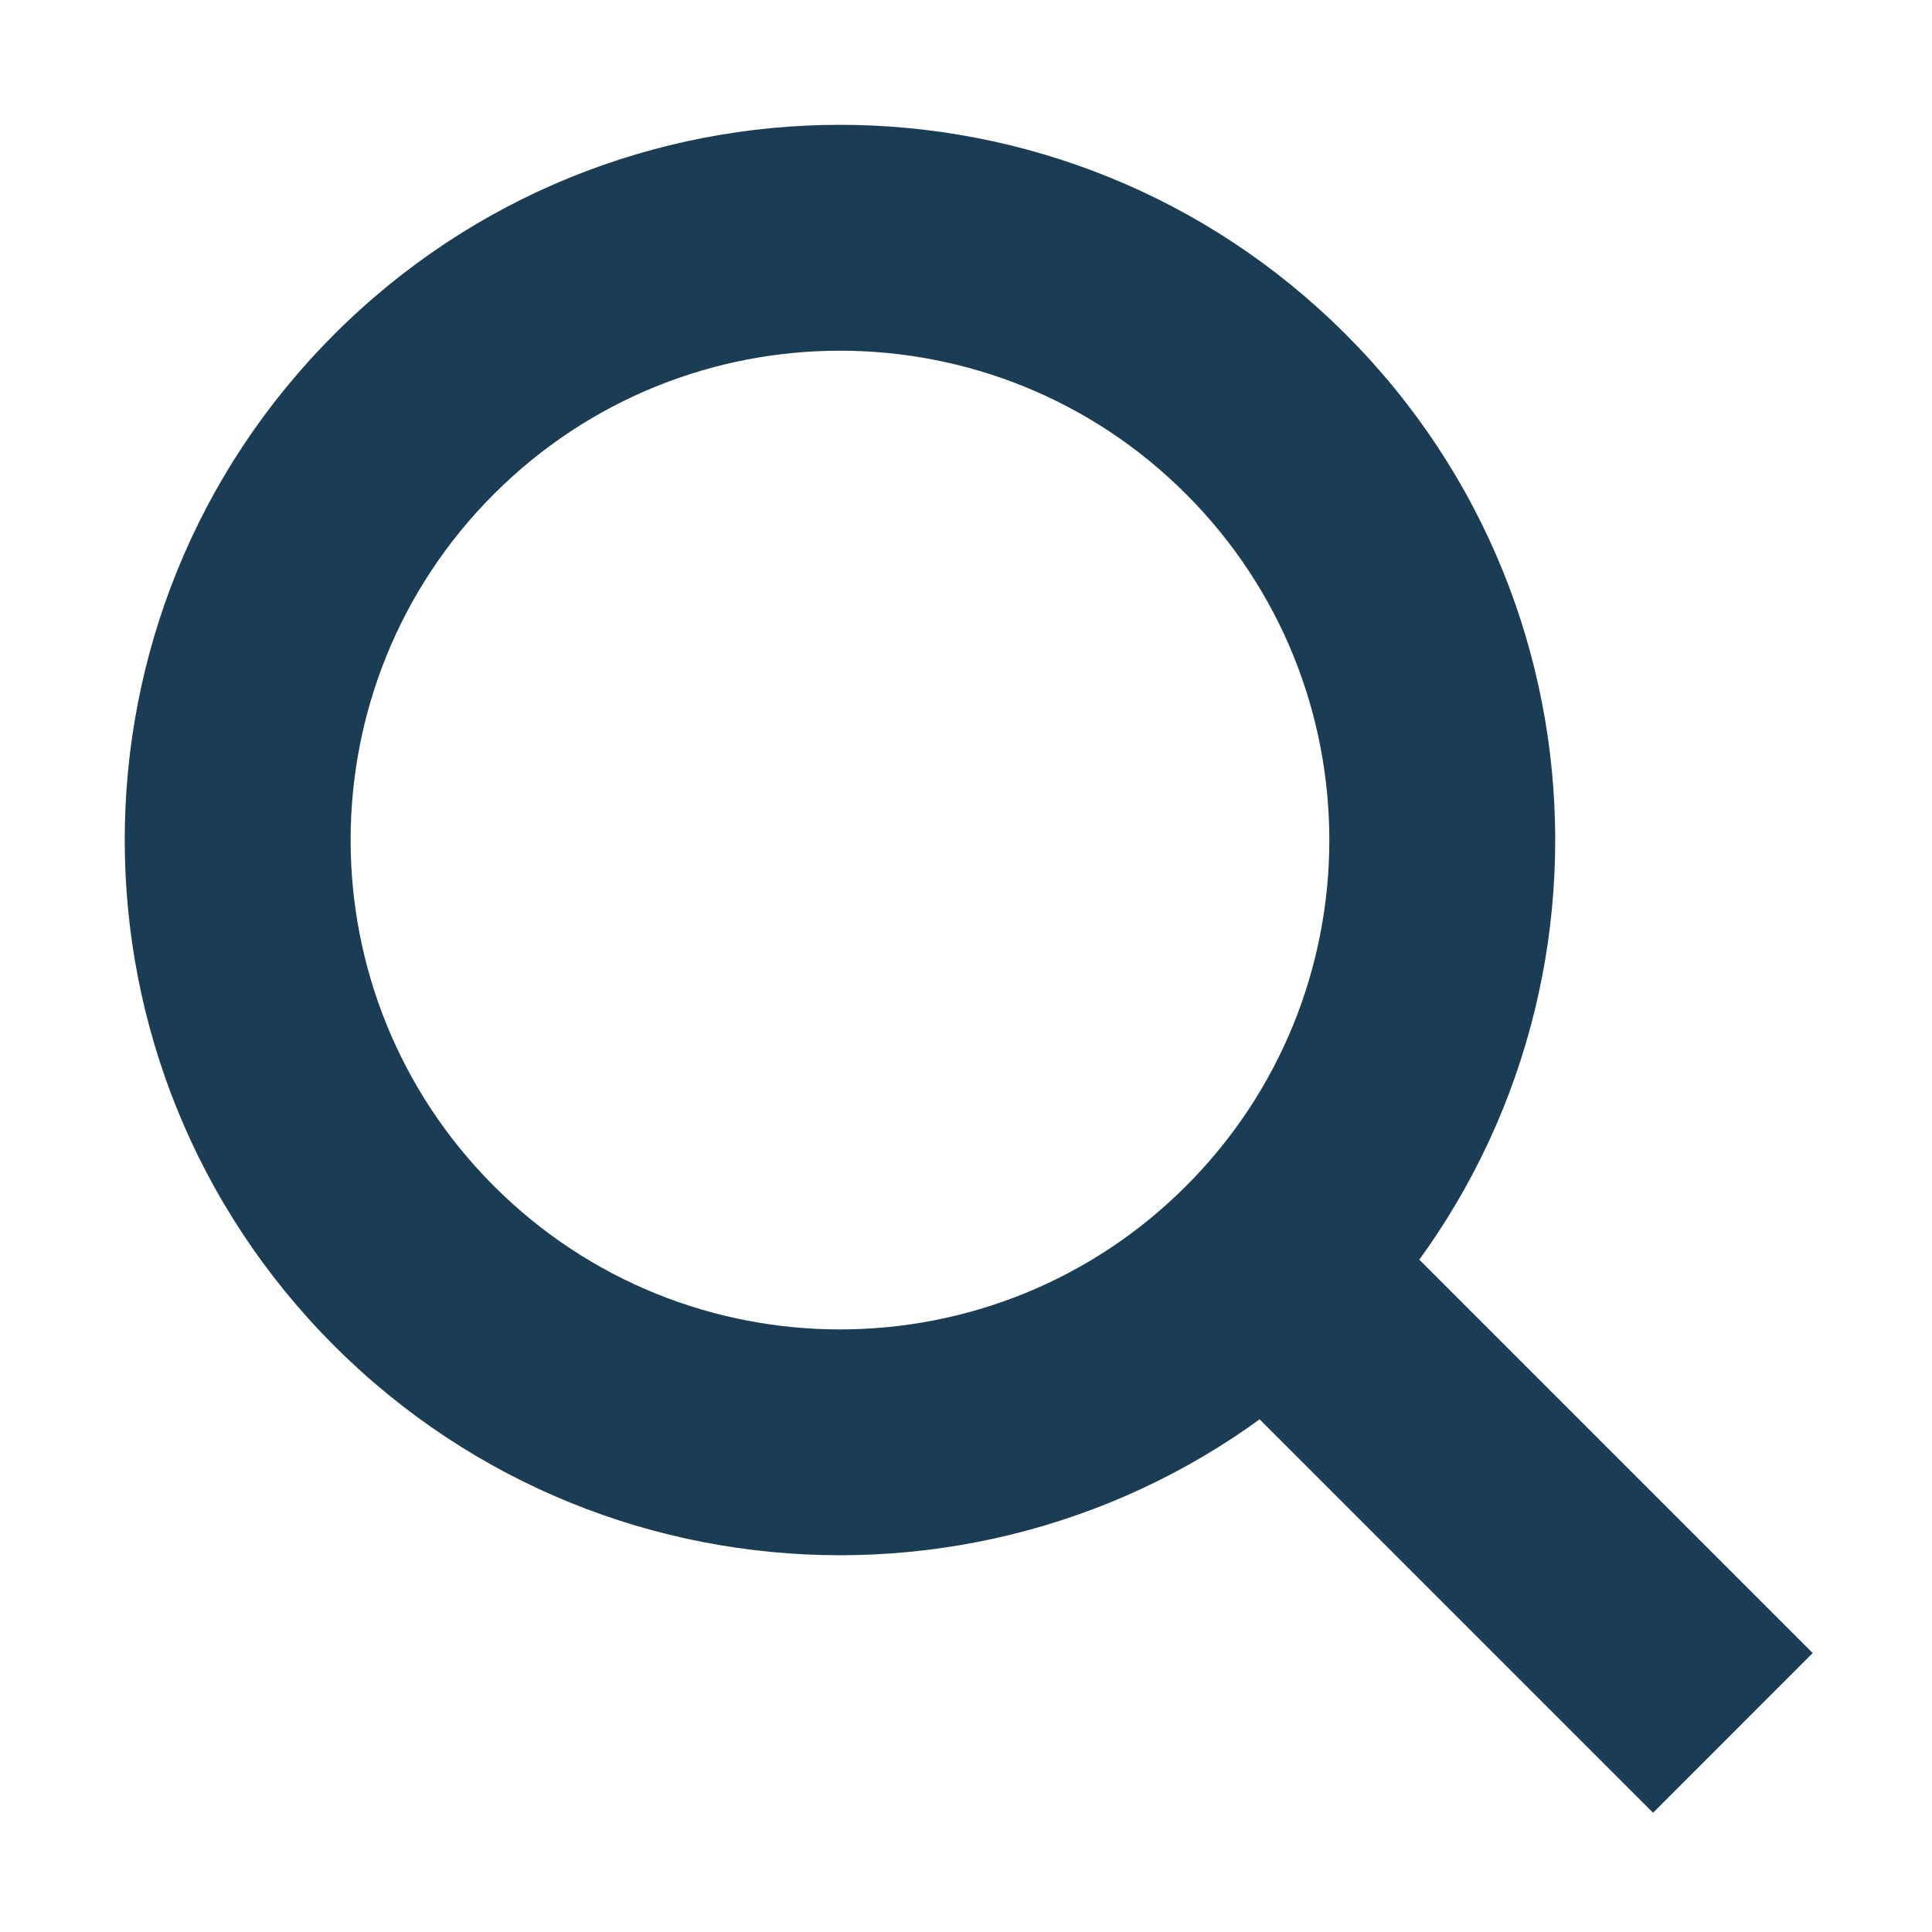
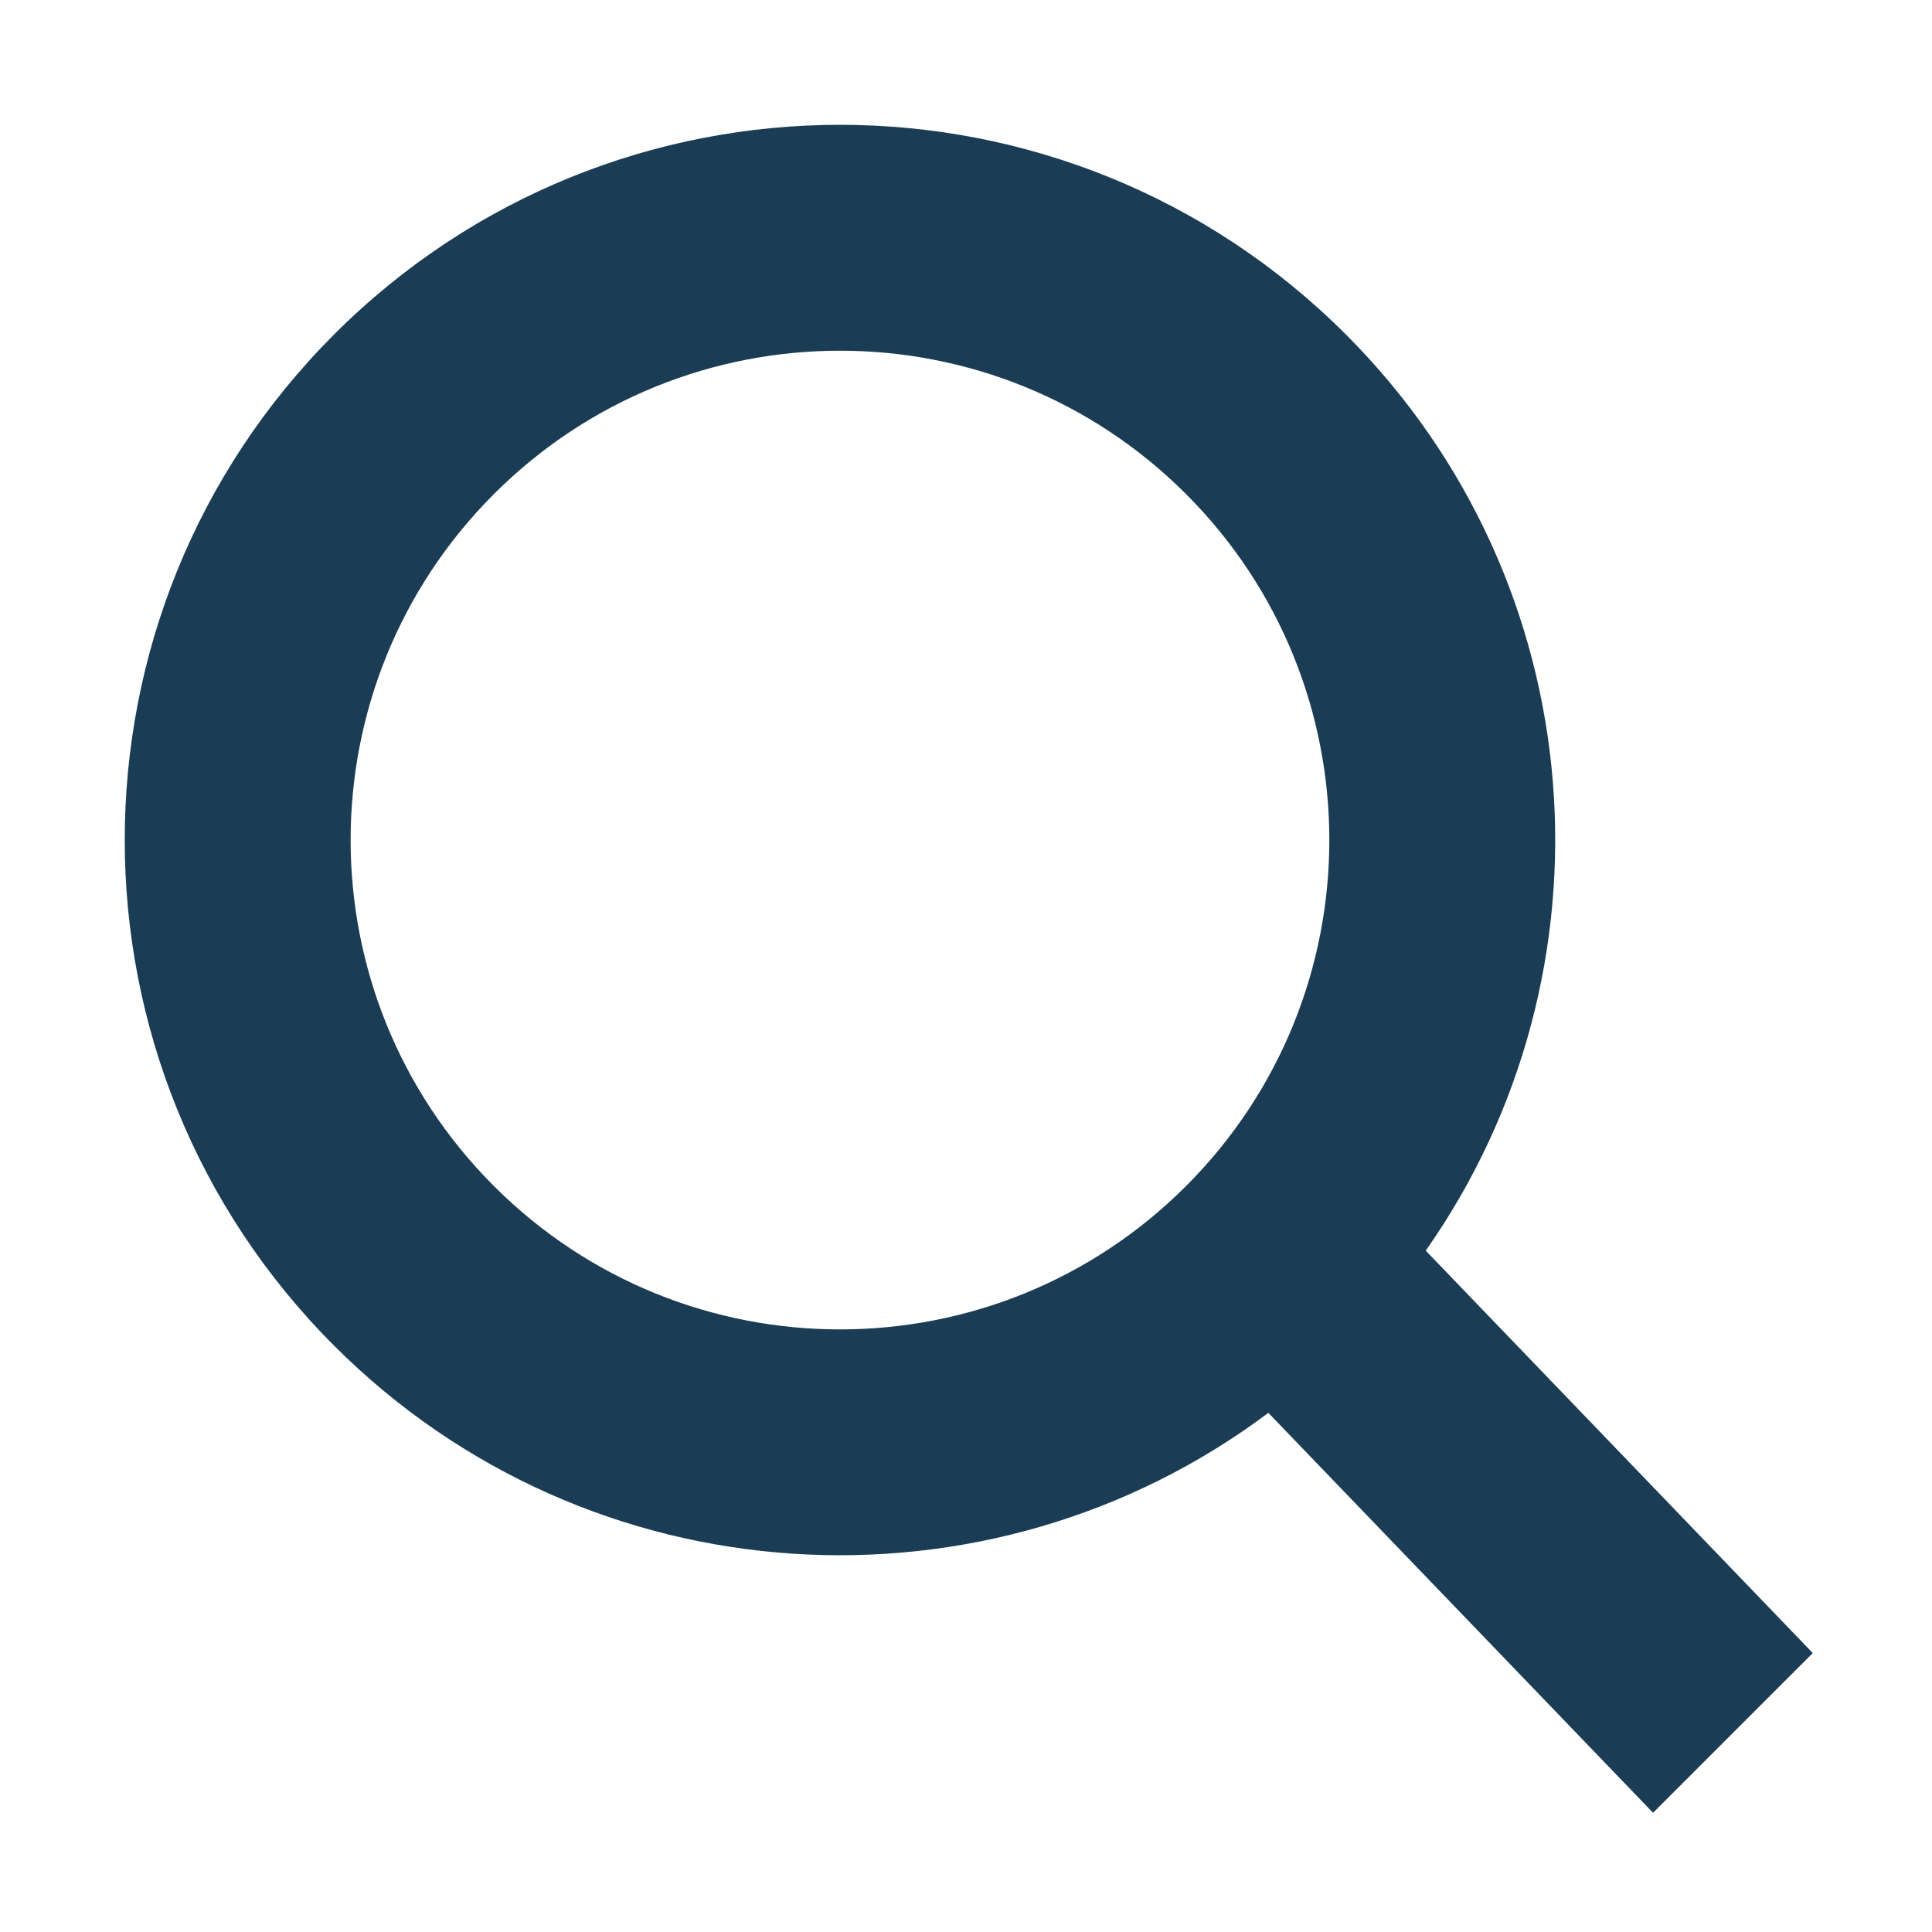
<svg xmlns="http://www.w3.org/2000/svg" width="24" height="24" viewBox="0 0 24 24" fill="none">
-   <path fill-rule="evenodd" clip-rule="evenodd" d="M20.535 22.519L14.923 16.907L16.907 14.924L22.518 20.535L20.535 22.519Z" fill="#1A3C54" />
-   <path fill-rule="evenodd" clip-rule="evenodd" d="M14.733 14.734C17.107 12.36 17.107 8.511 14.733 6.137C12.359 3.763 8.51 3.763 6.136 6.137C3.762 8.511 3.762 12.36 6.136 14.734C8.51 17.108 12.359 17.108 14.733 14.734ZM16.717 16.718C20.187 13.248 20.187 7.622 16.717 4.153C13.247 0.683 7.622 0.683 4.152 4.153C0.682 7.622 0.682 13.248 4.152 16.718C7.622 20.187 13.247 20.187 16.717 16.718Z" fill="#1A3C54" />
+   <path fill-rule="evenodd" clip-rule="evenodd" d="M17.711 15.536C20.147 12.07 19.816 7.251 16.717 4.153C13.247 0.683 7.622 0.683 4.152 4.153C0.682 7.622 0.682 13.248 4.152 16.718C7.317 19.883 12.276 20.16 15.756 17.551L20.535 22.519L22.519 20.535L17.711 15.536ZM14.733 6.137C17.107 8.511 17.107 12.36 14.733 14.734C12.359 17.108 8.51 17.108 6.136 14.734C3.762 12.36 3.762 8.511 6.136 6.137C8.51 3.763 12.359 3.763 14.733 6.137Z" fill="#1A3C54" />
</svg>
